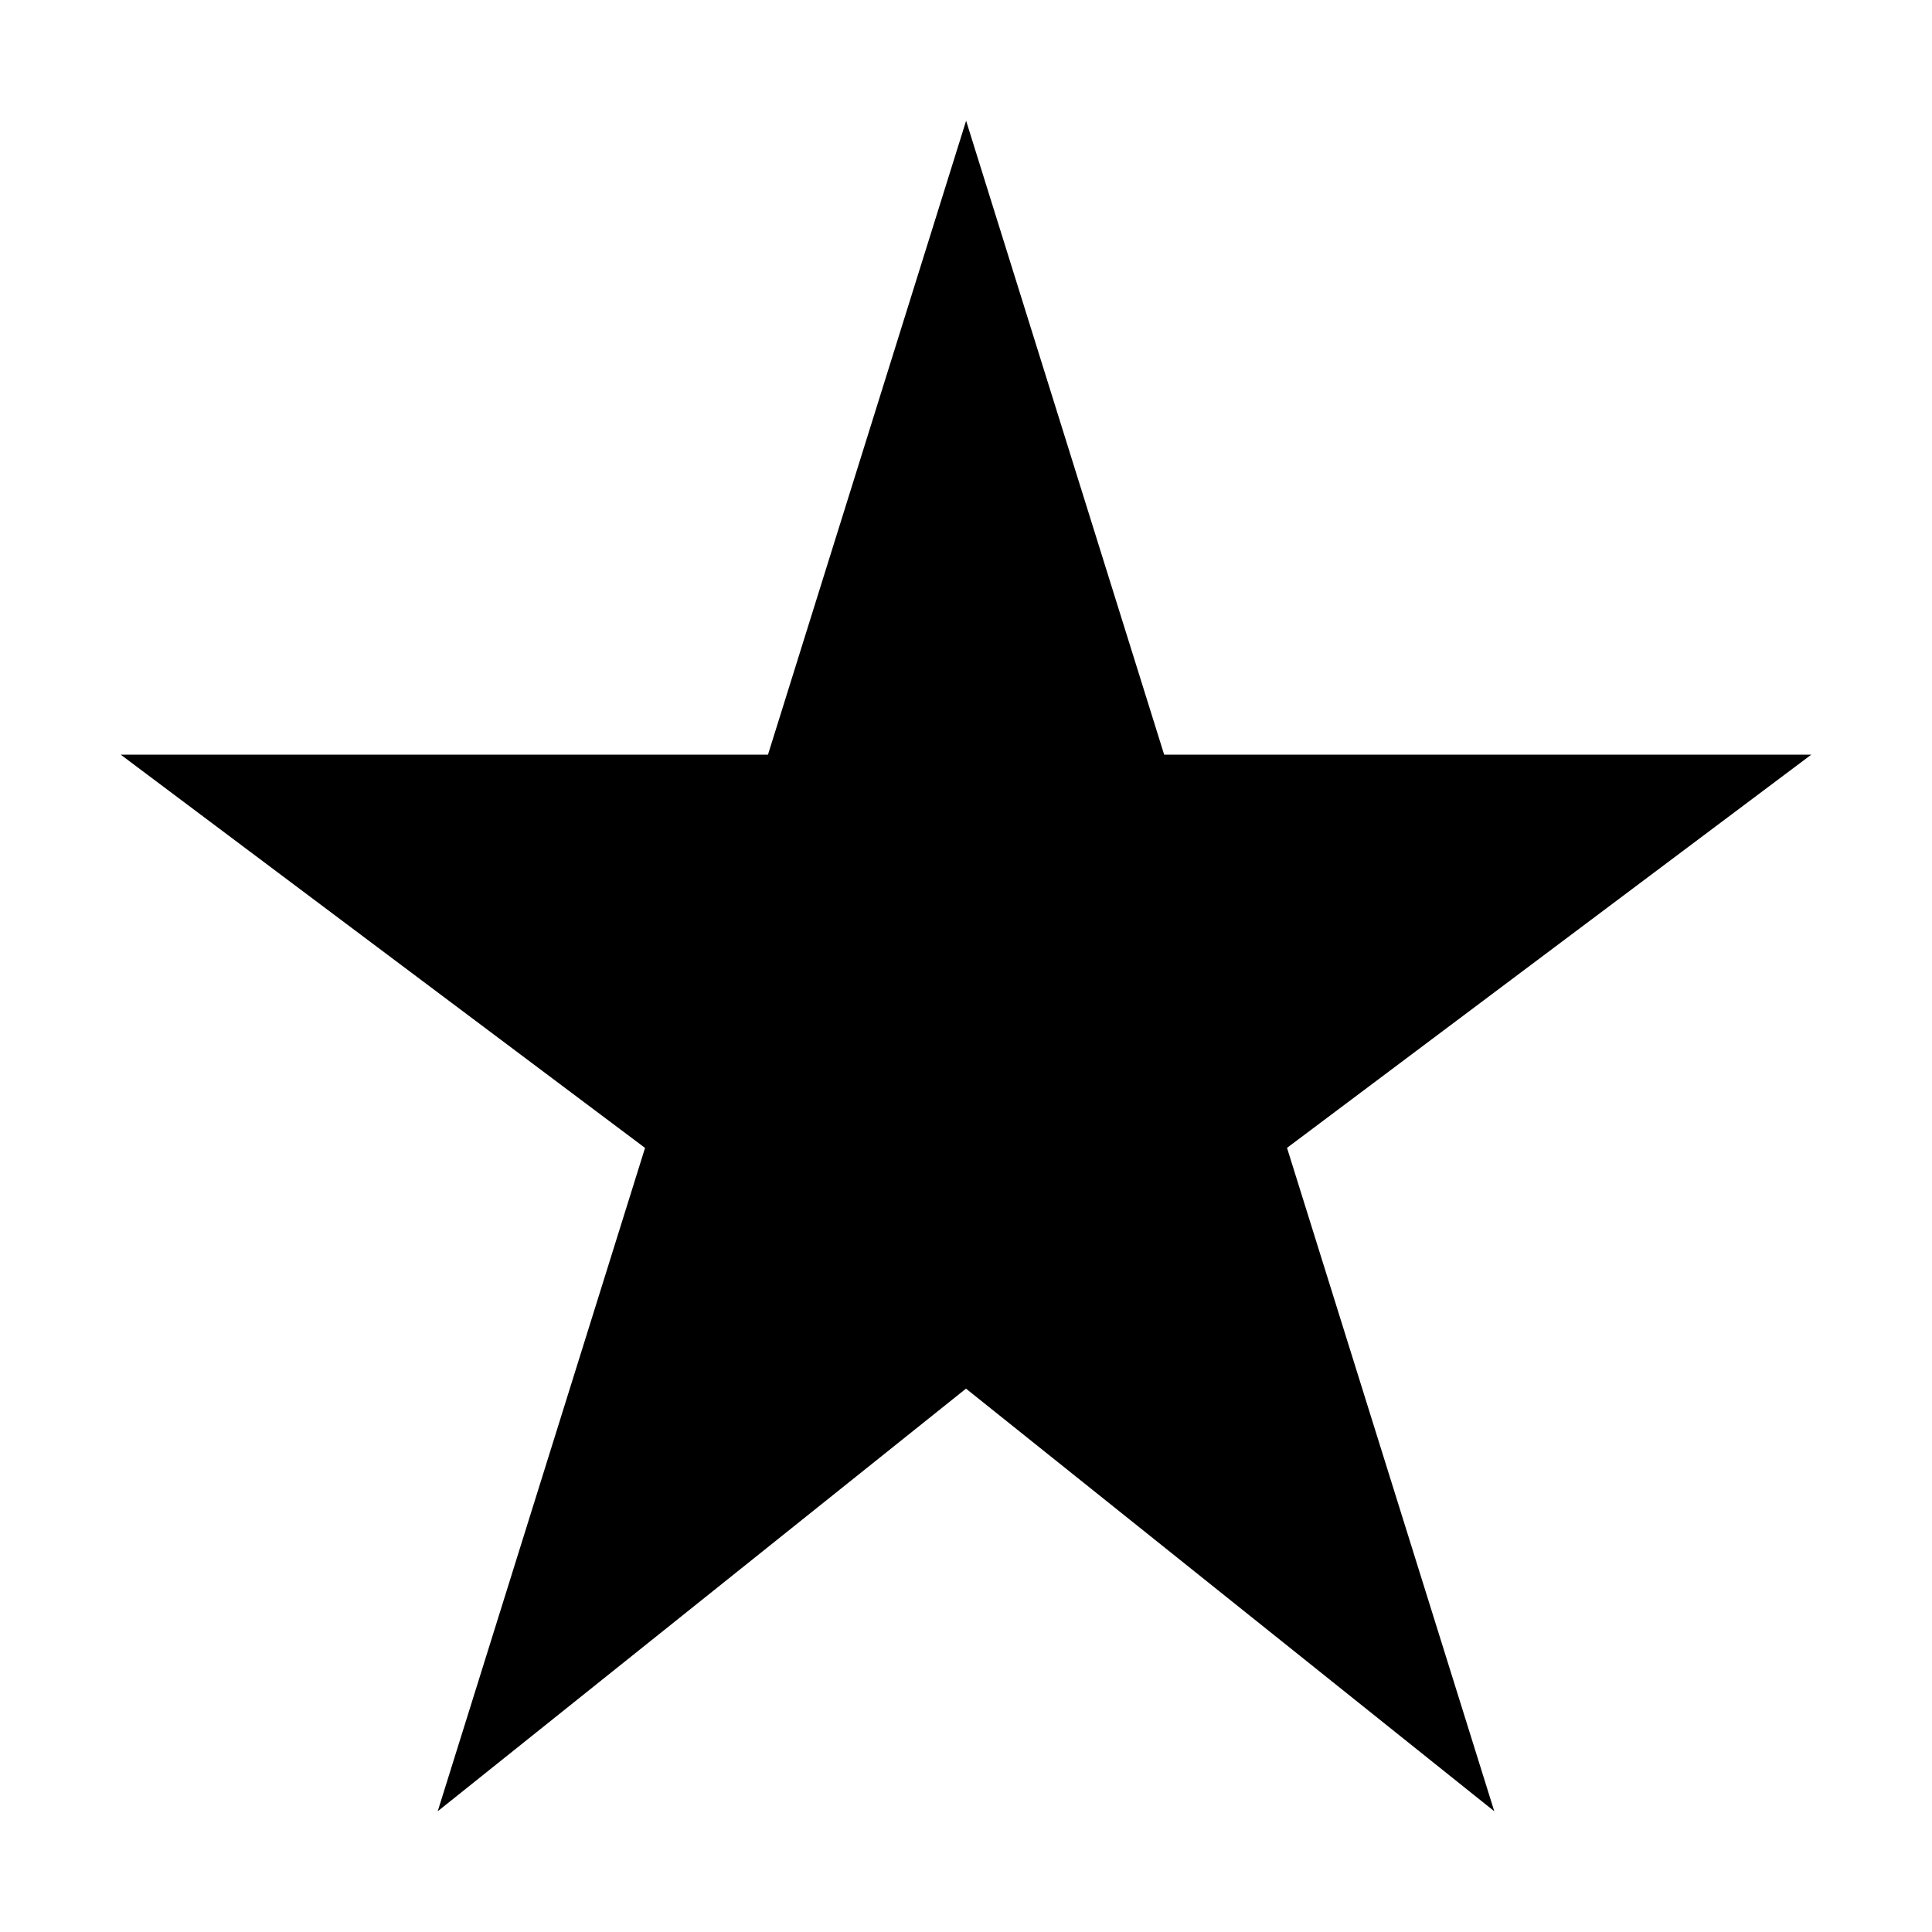
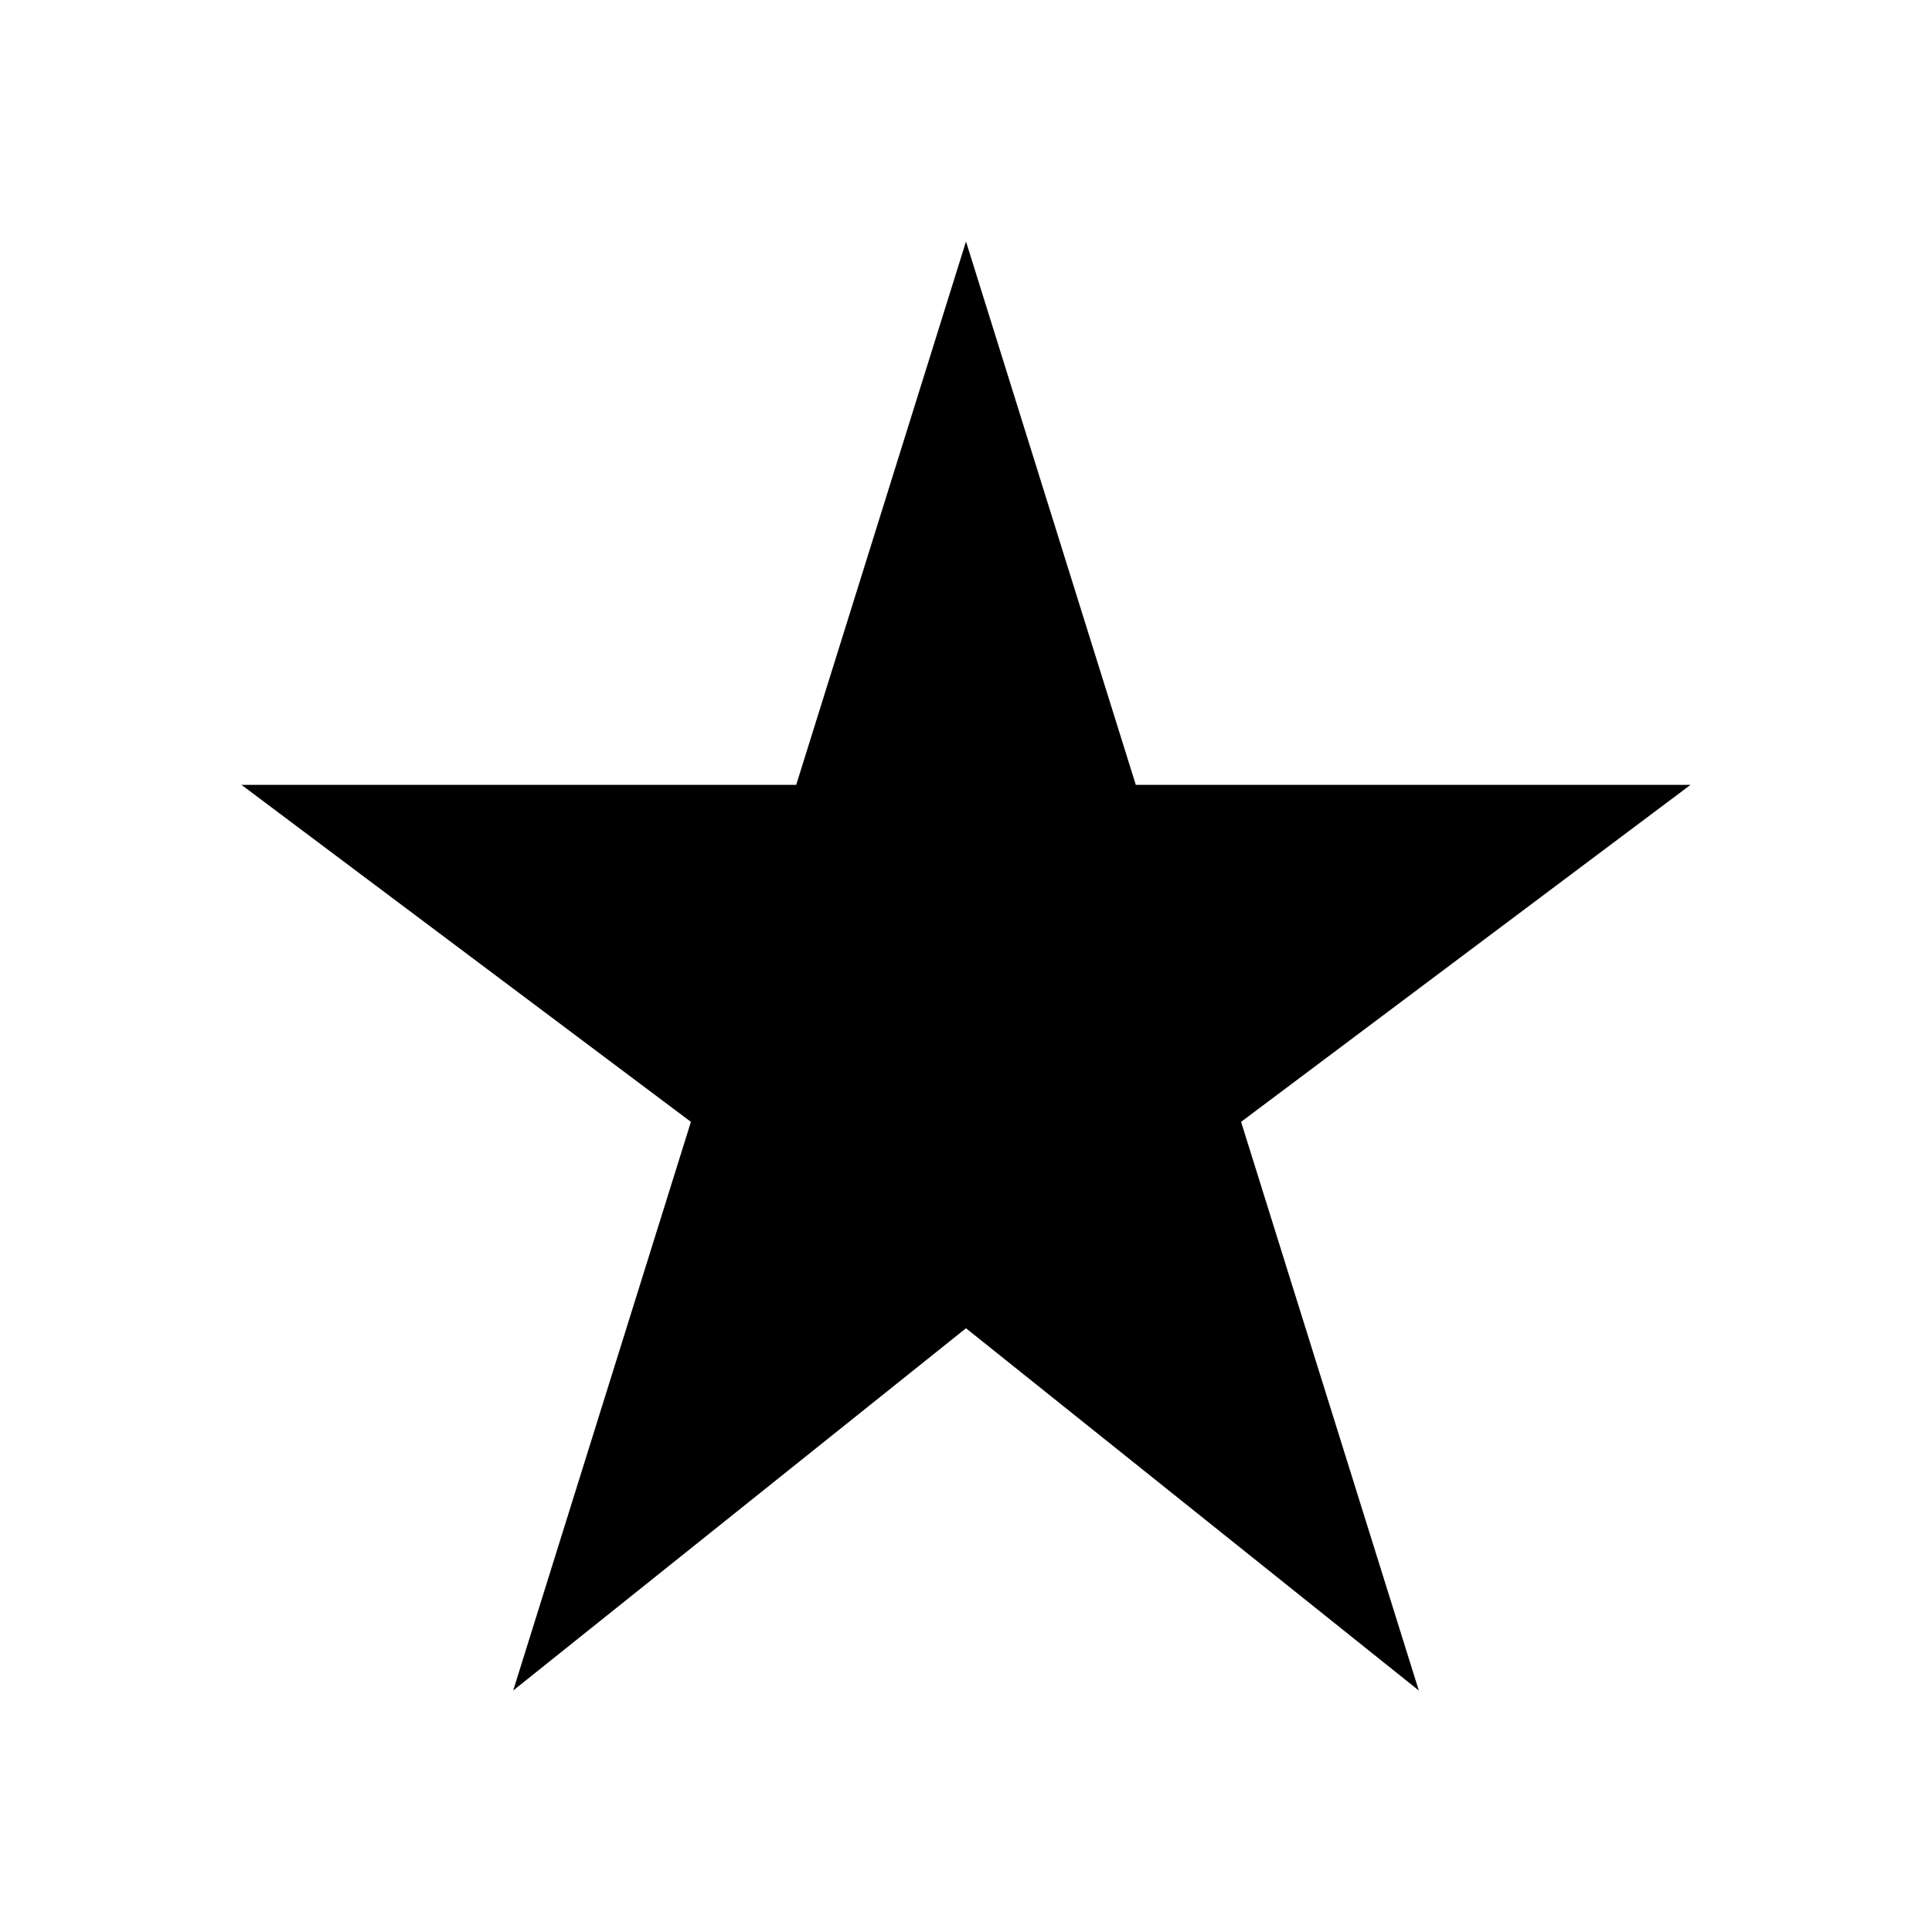
- <svg xmlns="http://www.w3.org/2000/svg" version="1.1" id="Layer_1" x="0px" y="0px" width="512px" height="512px" viewBox="0 0 512 512" enable-background="new 0 0 512 512" xml:space="preserve">
-   <polygon points="480,200 308.519,200 256.029,32 203.519,200 32,200 170.946,304.209 116,480 256,368 396,480 341.073,304.195 " />
+ <svg xmlns="http://www.w3.org/2000/svg" version="1.1" id="Layer_1" x="0px" y="0px" width="512px" height="512px" viewBox="0 0 512 512" style="enable-background:new 0 0 512 512;" xml:space="preserve">
+   <polygon points="448,208 301,208 256,64 211,208 64,208 183.1,297.3 136,448 256,352 376,448 328.9,297.3 " />
</svg>
